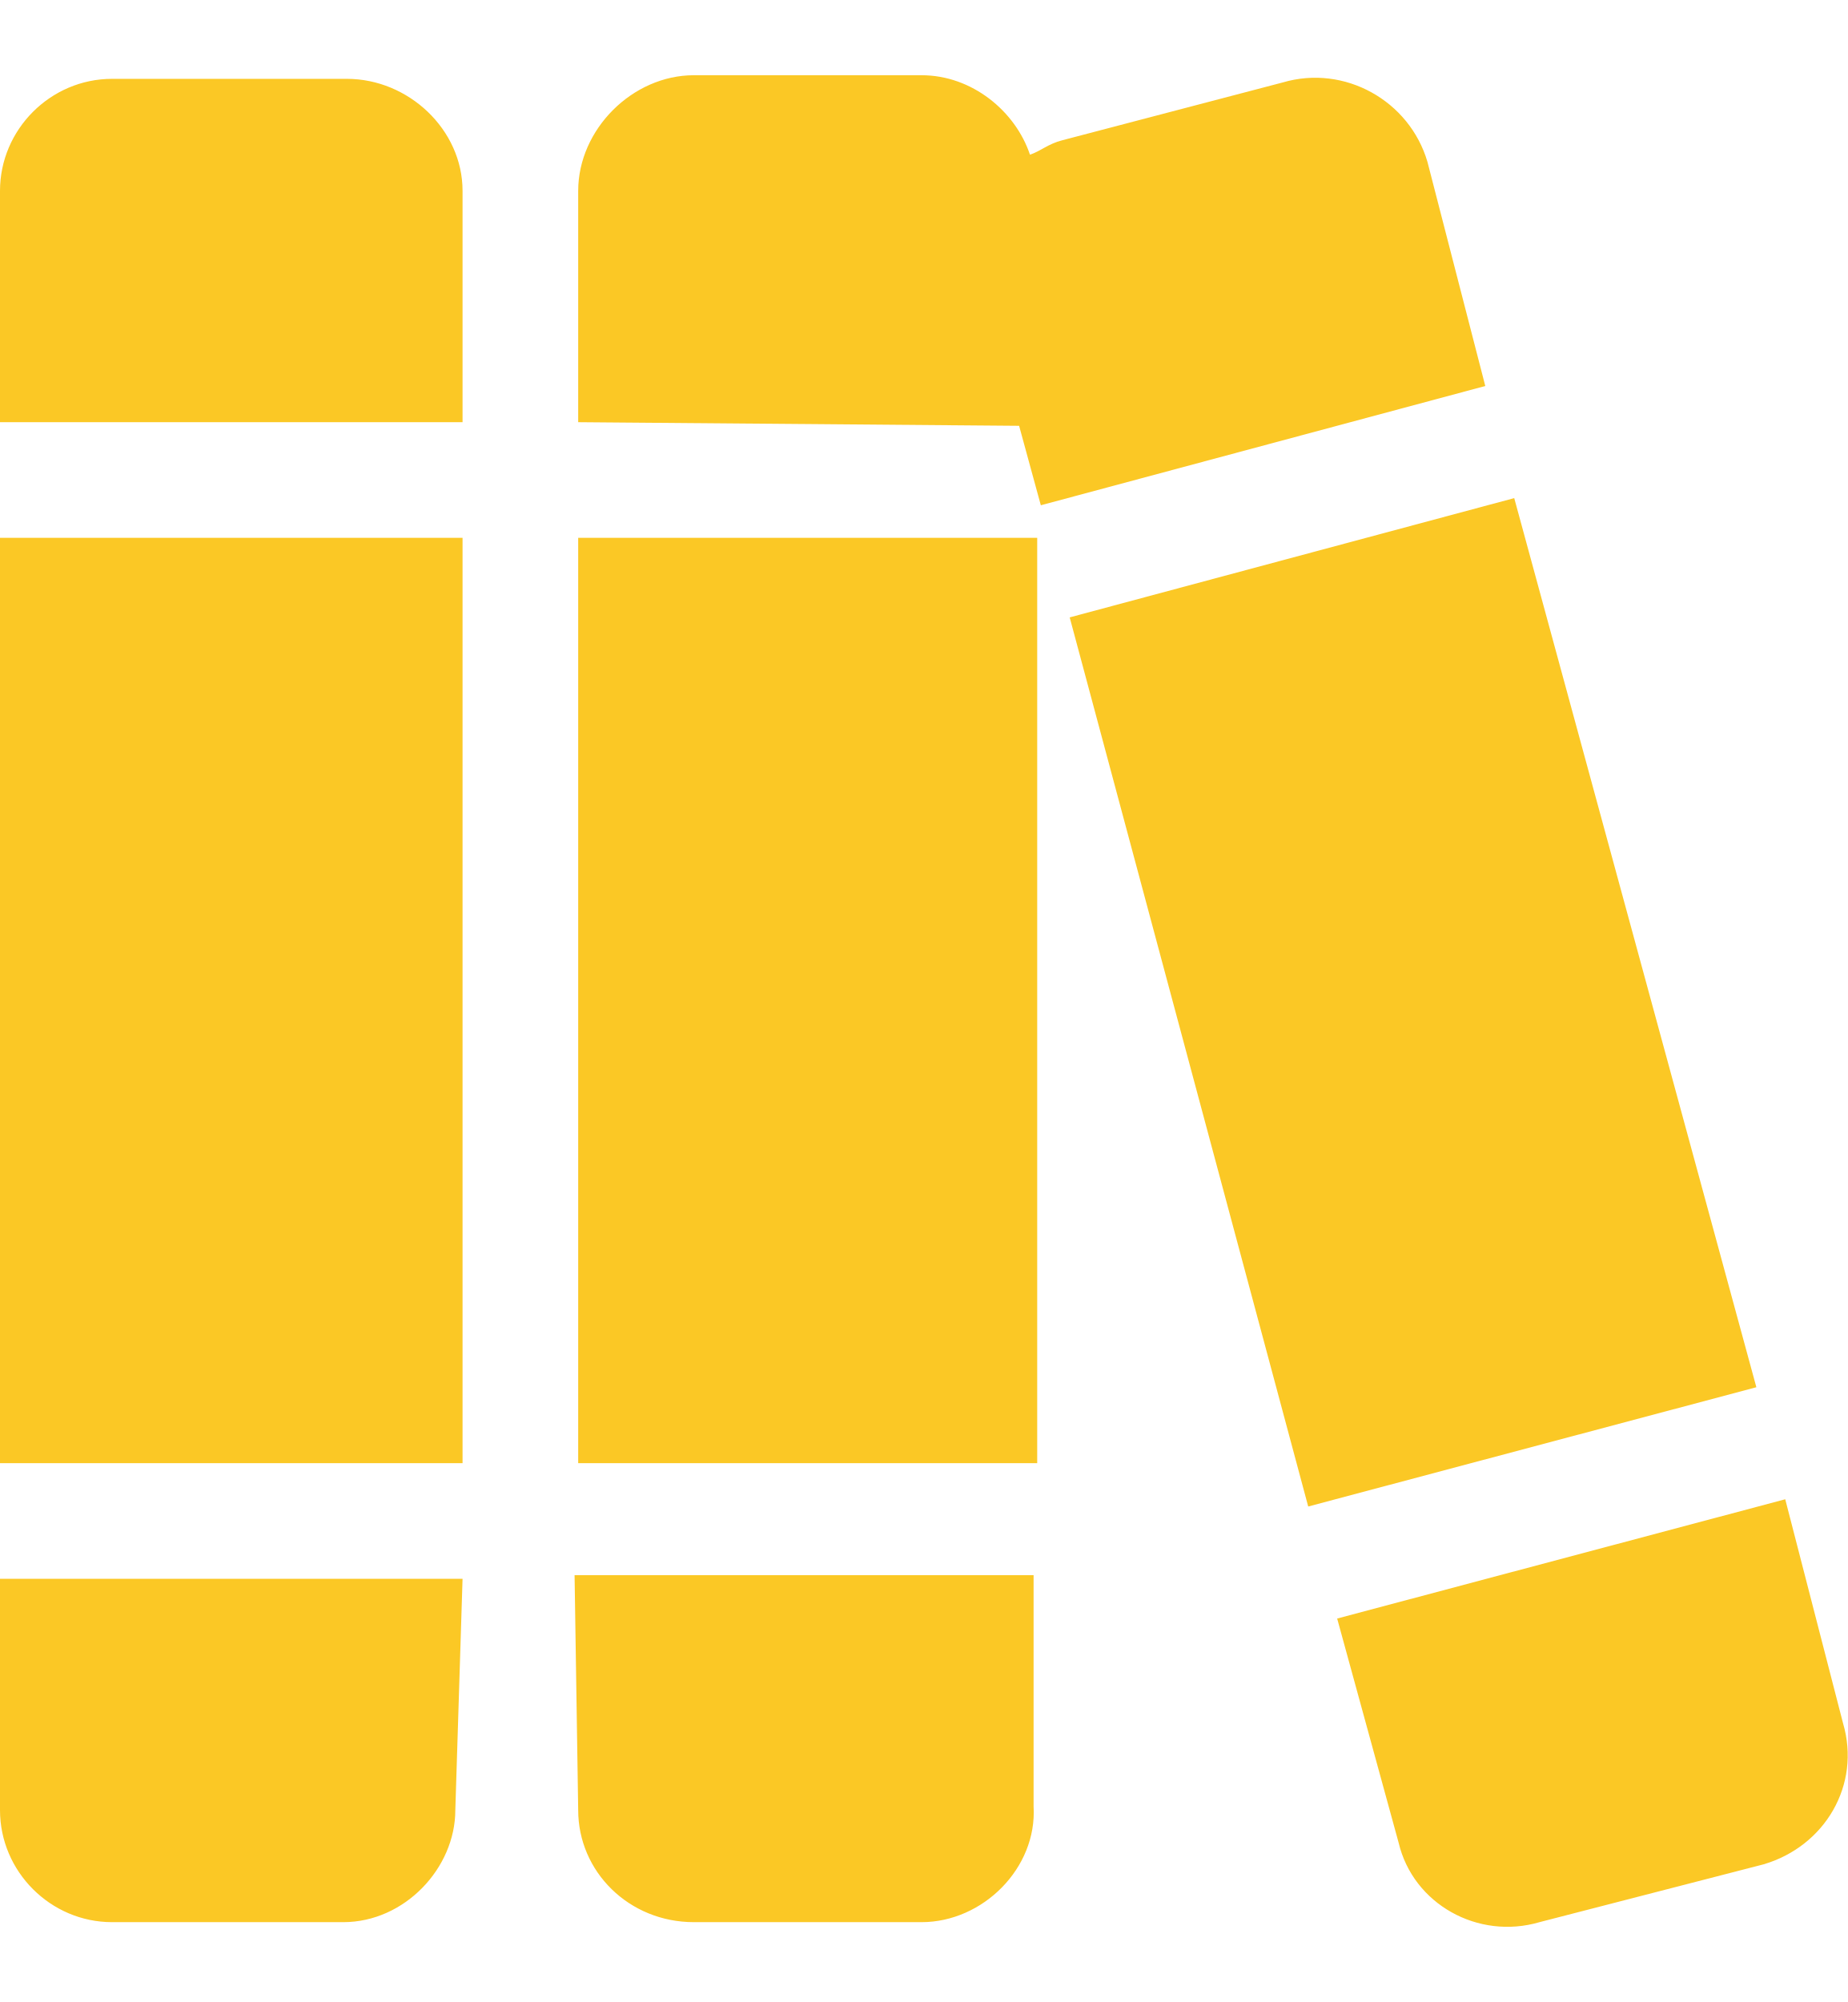
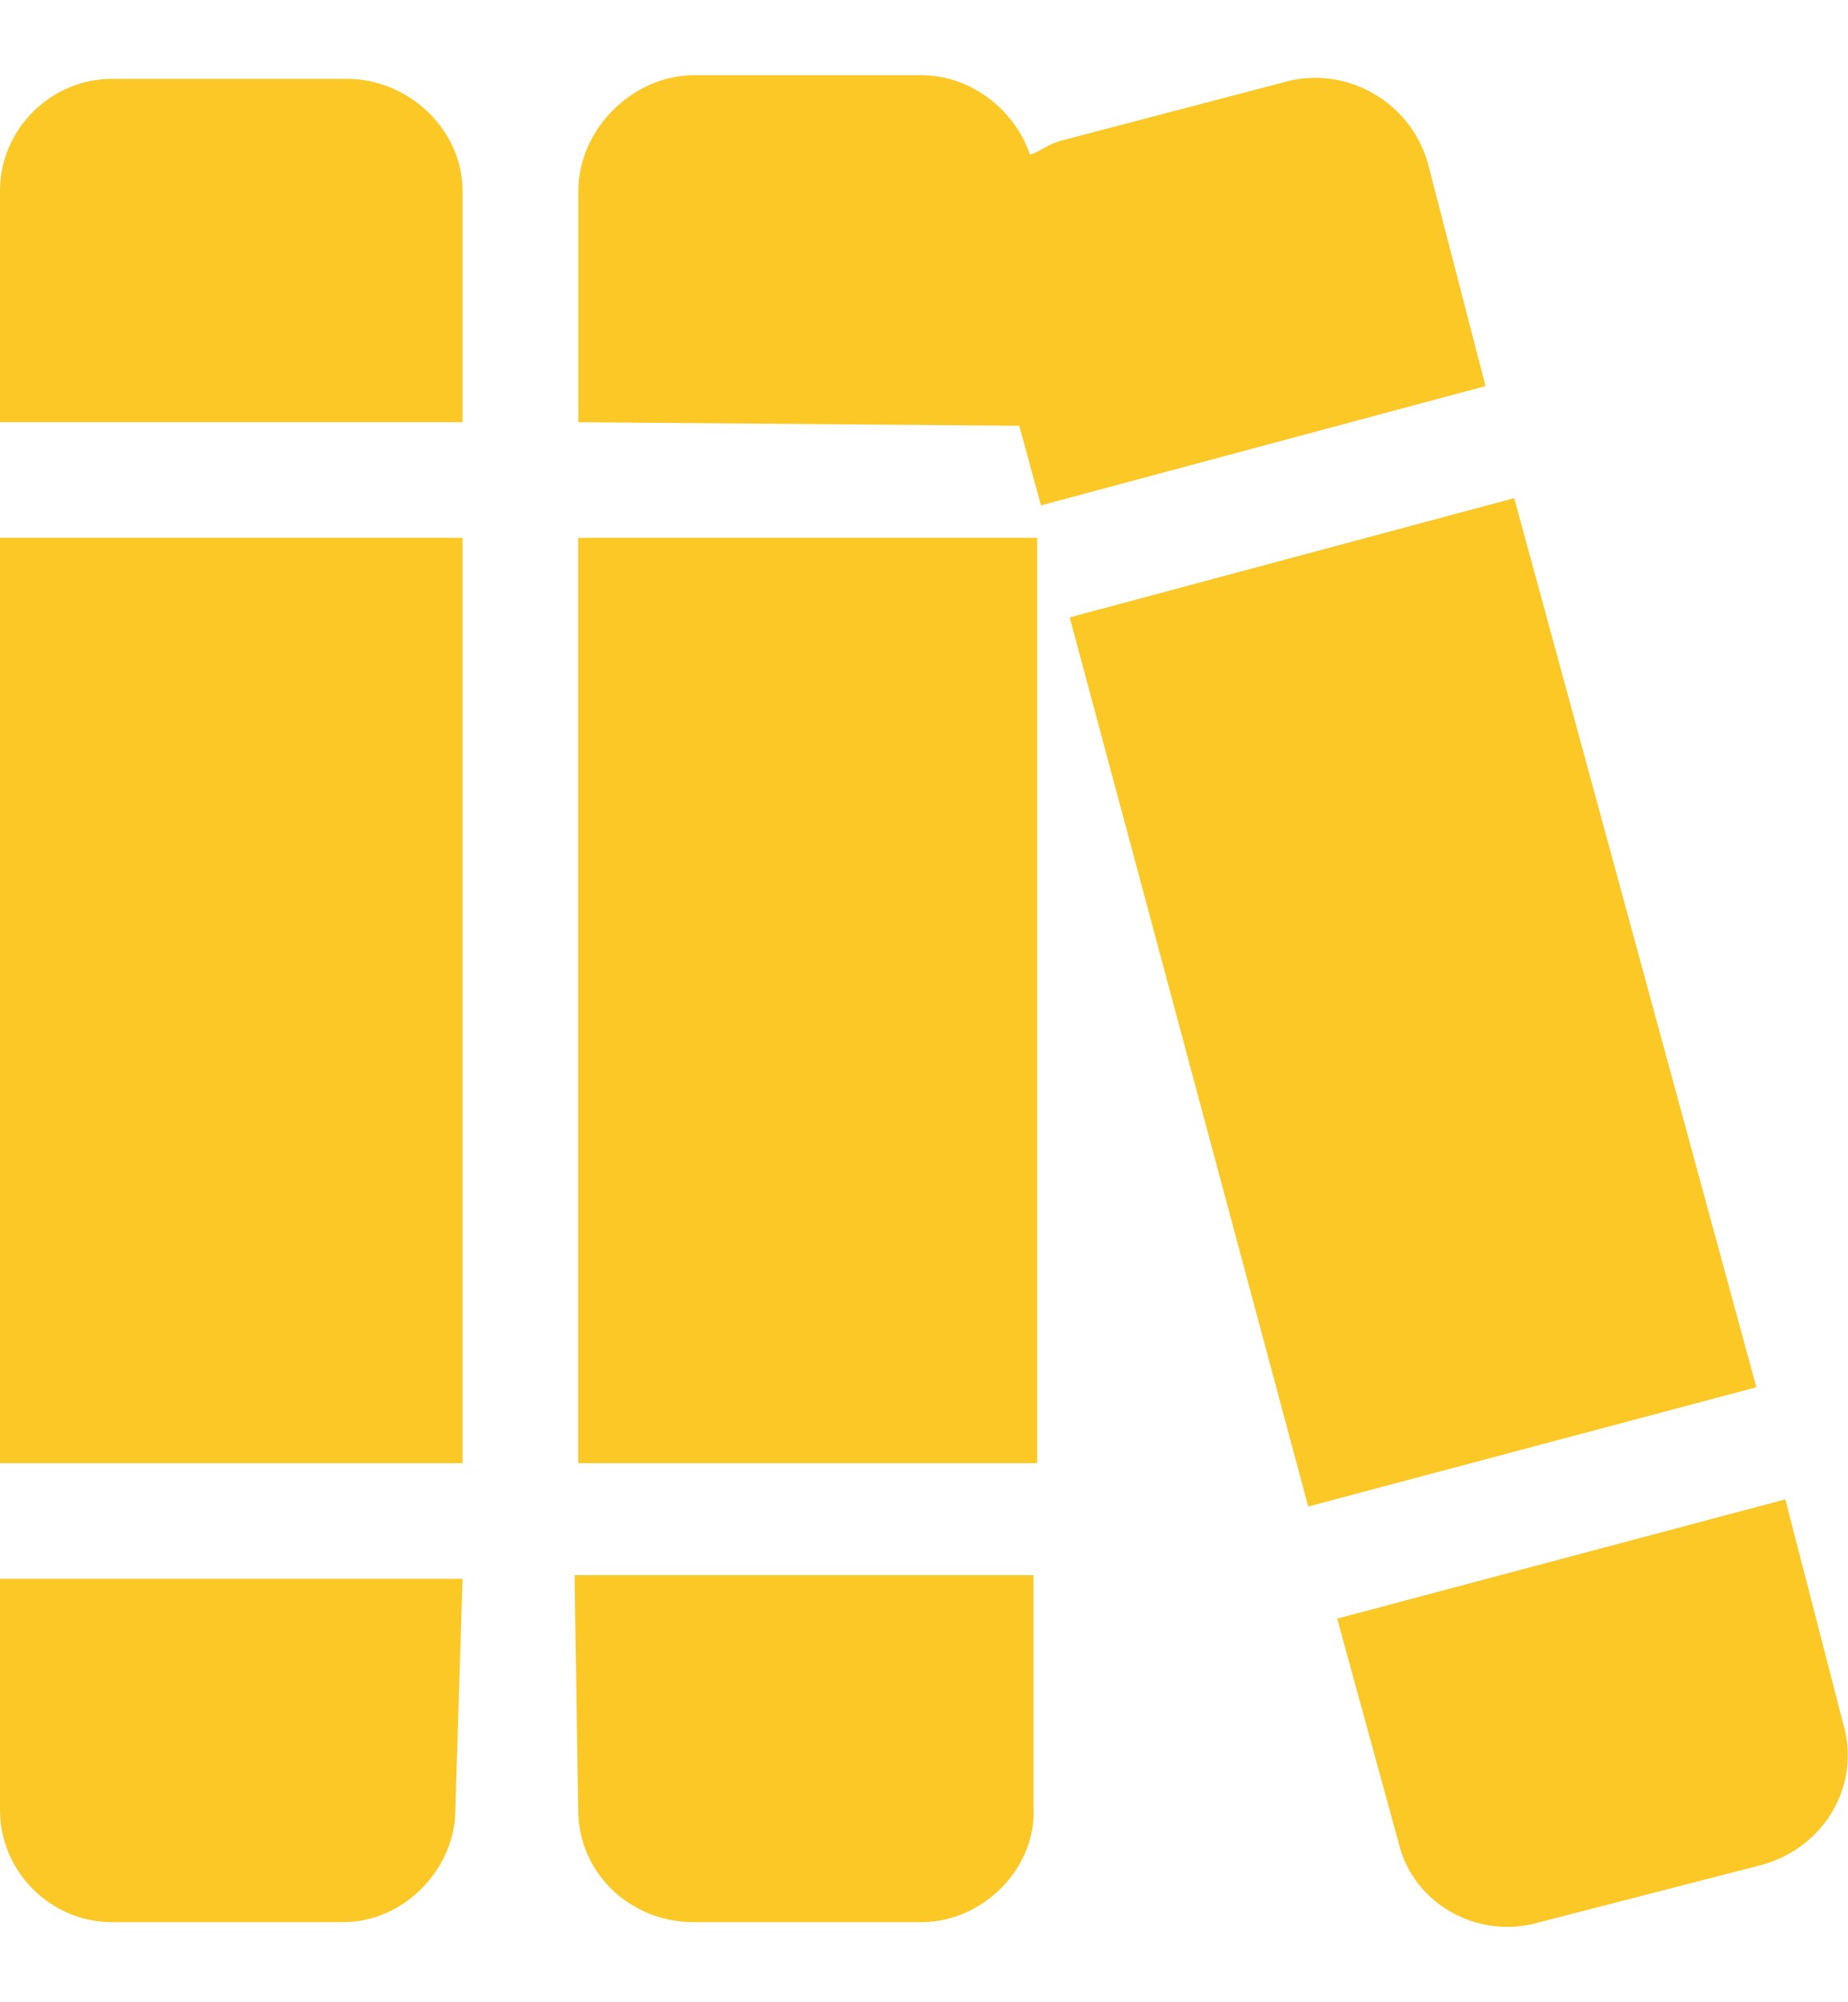
- <svg xmlns="http://www.w3.org/2000/svg" width="24" height="26" viewBox="0 0 24 26" fill="none">
-   <path d="M7.51 19.002H13.472V6.985H7.51V19.002ZM4.506 1.024H1.455C0.657 1.024 0 1.681 0 2.479V5.483H6.008V2.479C6.008 1.681 5.304 1.024 4.506 1.024ZM7.51 23.508C7.51 24.306 8.168 24.963 9.012 24.963H11.97C12.768 24.963 13.472 24.259 13.425 23.461V20.457H7.463L7.51 23.508ZM0 23.508C0 24.306 0.657 24.963 1.455 24.963H4.459C5.257 24.963 5.914 24.259 5.914 23.508L6.008 20.504H0V23.508ZM0 19.002H6.008V6.985H0V19.002ZM19.668 6.469L13.894 8.018L16.992 19.565L22.813 18.016L19.668 6.469ZM23.939 22.381L23.188 19.471L17.368 21.02L18.166 23.93C18.354 24.728 19.198 25.198 19.997 24.963L22.907 24.212C23.705 23.977 24.174 23.179 23.939 22.381ZM18.541 2.103C18.307 1.305 17.462 0.836 16.664 1.07L13.8 1.821C13.613 1.868 13.519 1.962 13.378 2.009C13.19 1.446 12.627 0.977 11.97 0.977H9.012C8.215 0.977 7.51 1.681 7.51 2.479V5.483L13.237 5.53L13.519 6.562L19.292 5.013L18.541 2.103Z" fill="#FBC825" />
+ <svg xmlns="http://www.w3.org/2000/svg" fill="none" height="26" viewBox="0 0 24 26" width="24">
+   <path d="m7.51 19.002h5.961v-12.017h-5.961zm-3.004-17.978h-3.051c-.798 0-1.455.657-1.455 1.455v3.004h6.008v-3.004c0-.798-.704-1.455-1.502-1.455zm3.004 22.484c0 .798.657 1.455 1.502 1.455h2.957c.798 0 1.502-.704 1.455-1.502v-3.004h-5.961zm-7.51 0c0 .798.657 1.455 1.455 1.455h3.004c.798 0 1.455-.704 1.455-1.455l.094-3.004h-6.008zm0-4.506h6.008v-12.017h-6.008zm19.668-12.533-5.774 1.549 3.098 11.547 5.821-1.549zm4.272 15.913-.751-2.91-5.821 1.549.798 2.91c.188.798 1.033 1.267 1.831 1.033l2.91-.751c.798-.235 1.267-1.033 1.033-1.831zm-5.398-20.278c-.235-.798-1.08-1.267-1.878-1.033l-2.863.751c-.188.047-.282.141-.422.188-.188-.563-.751-1.033-1.408-1.033h-2.957c-.798 0-1.502.704-1.502 1.502v3.004l5.727.047.282 1.033 5.774-1.549z" fill="#fbc825" />
</svg>
